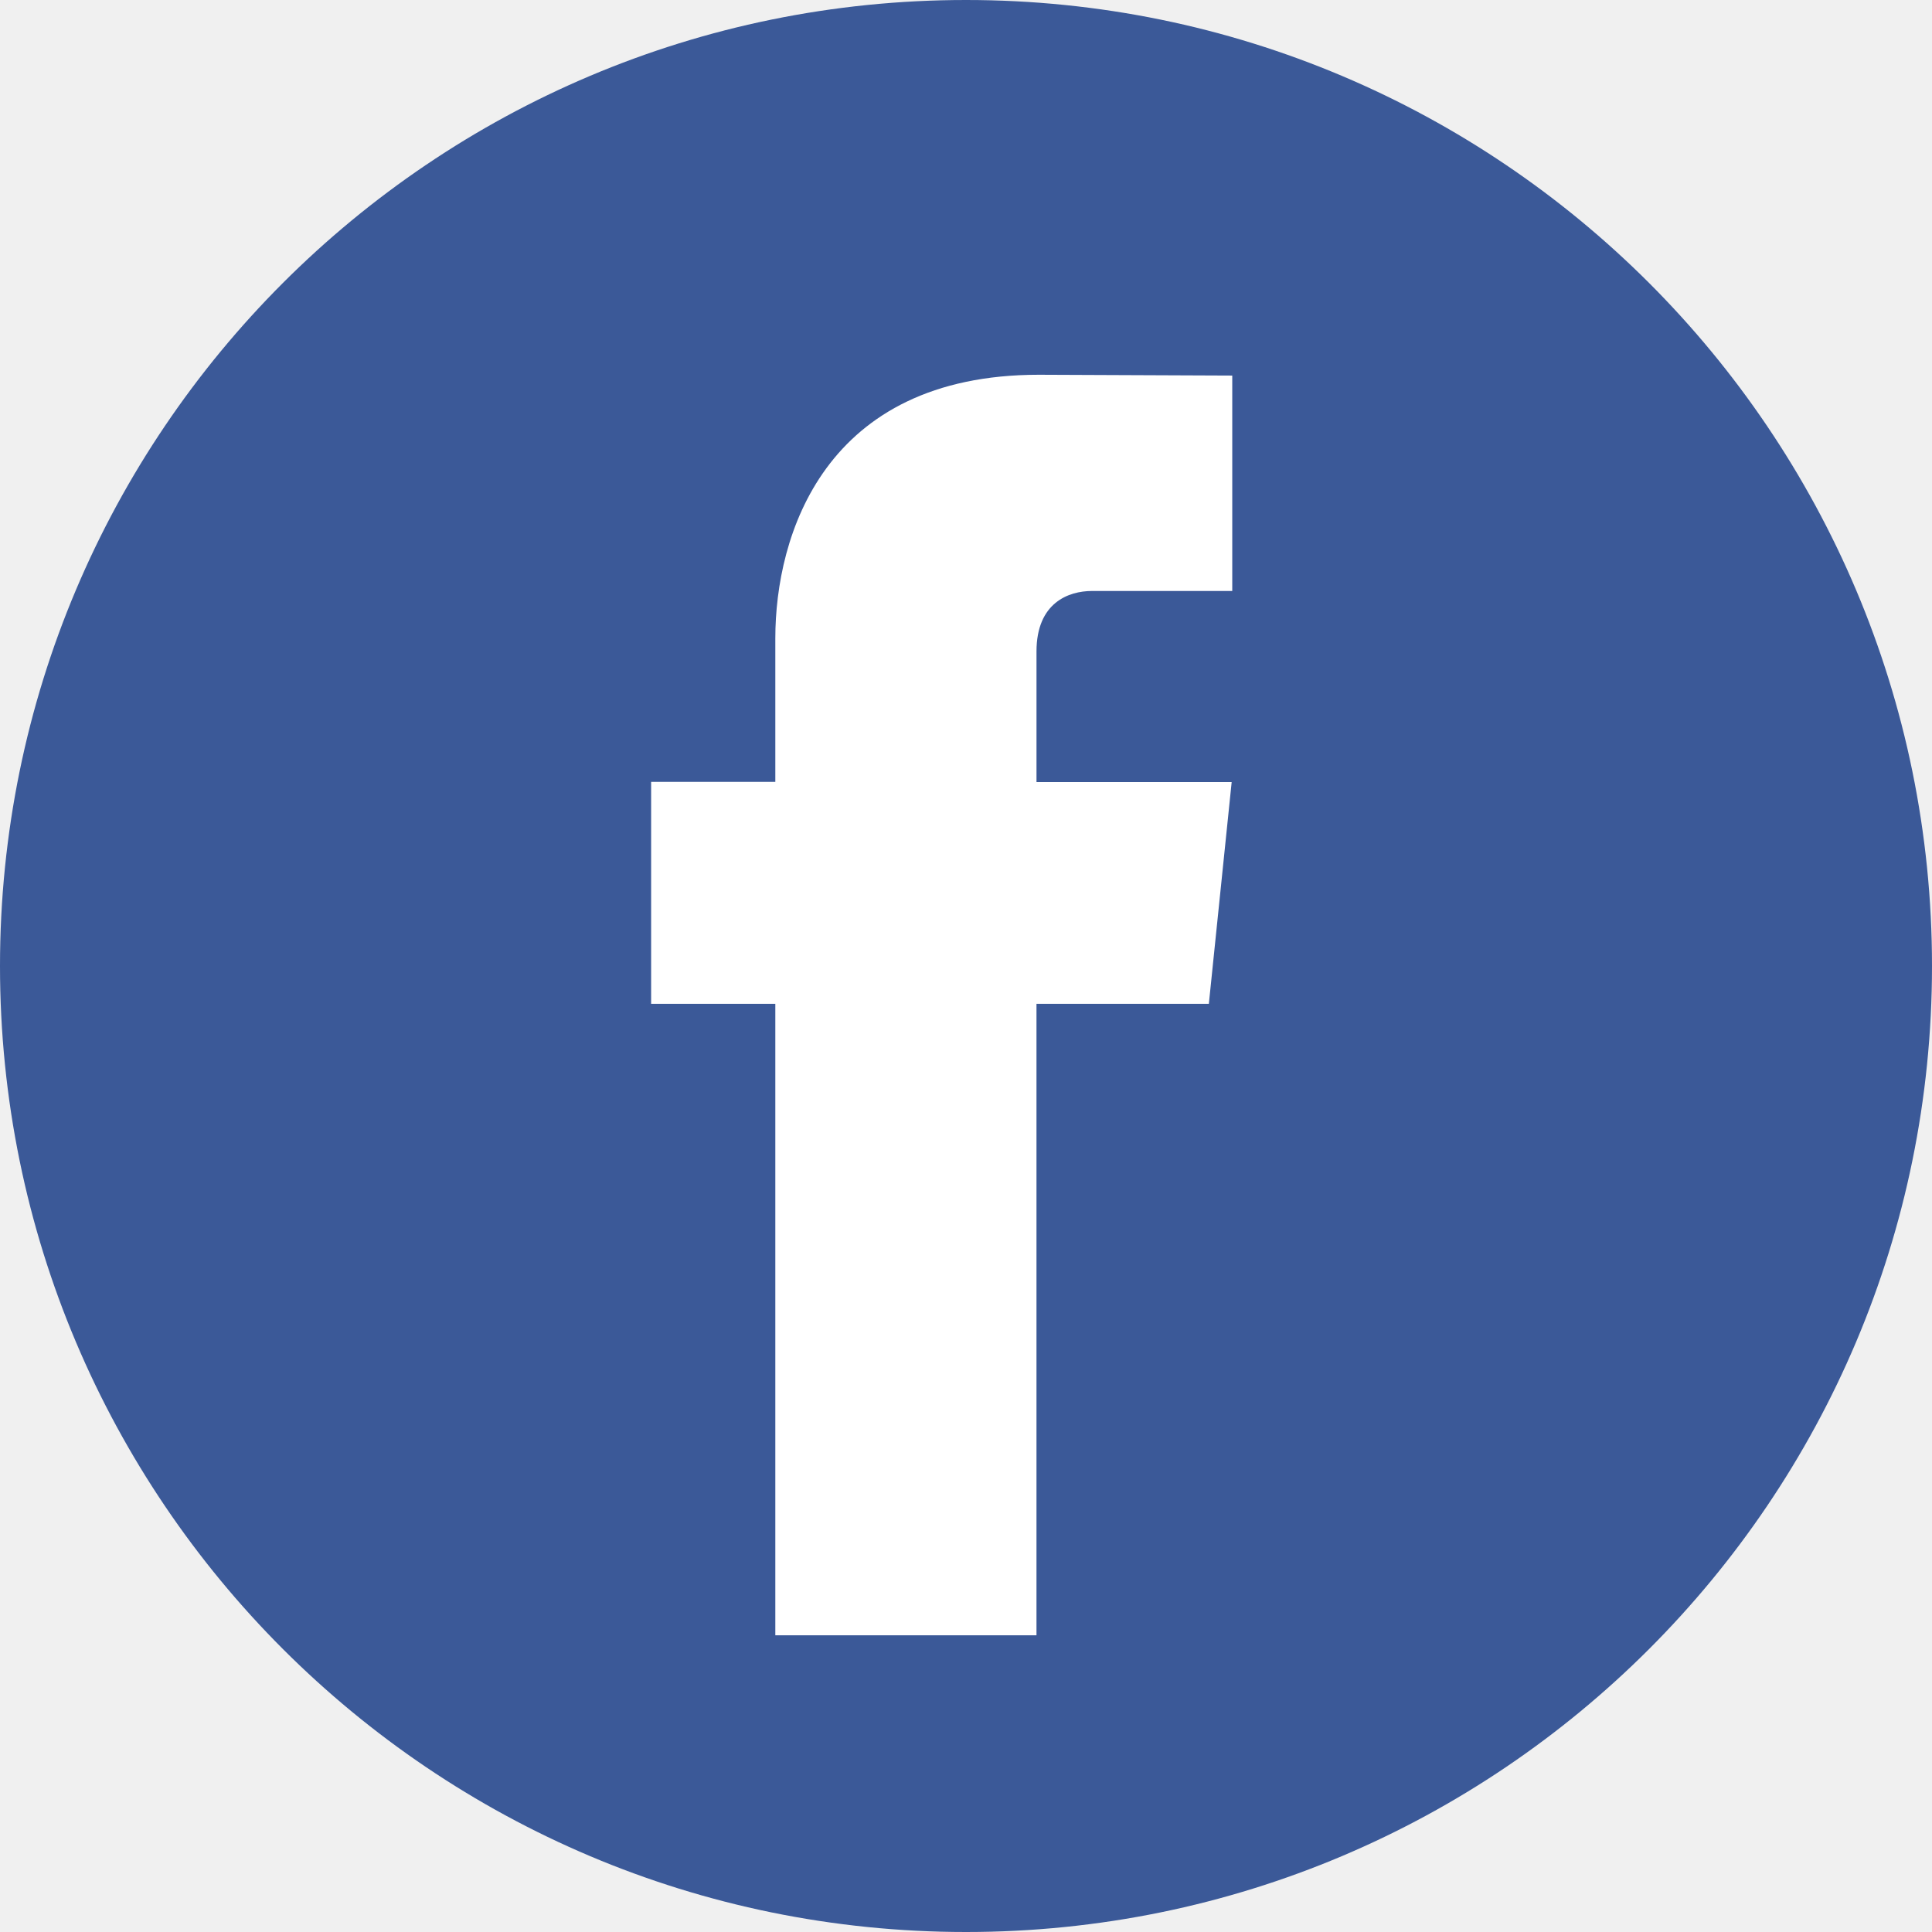
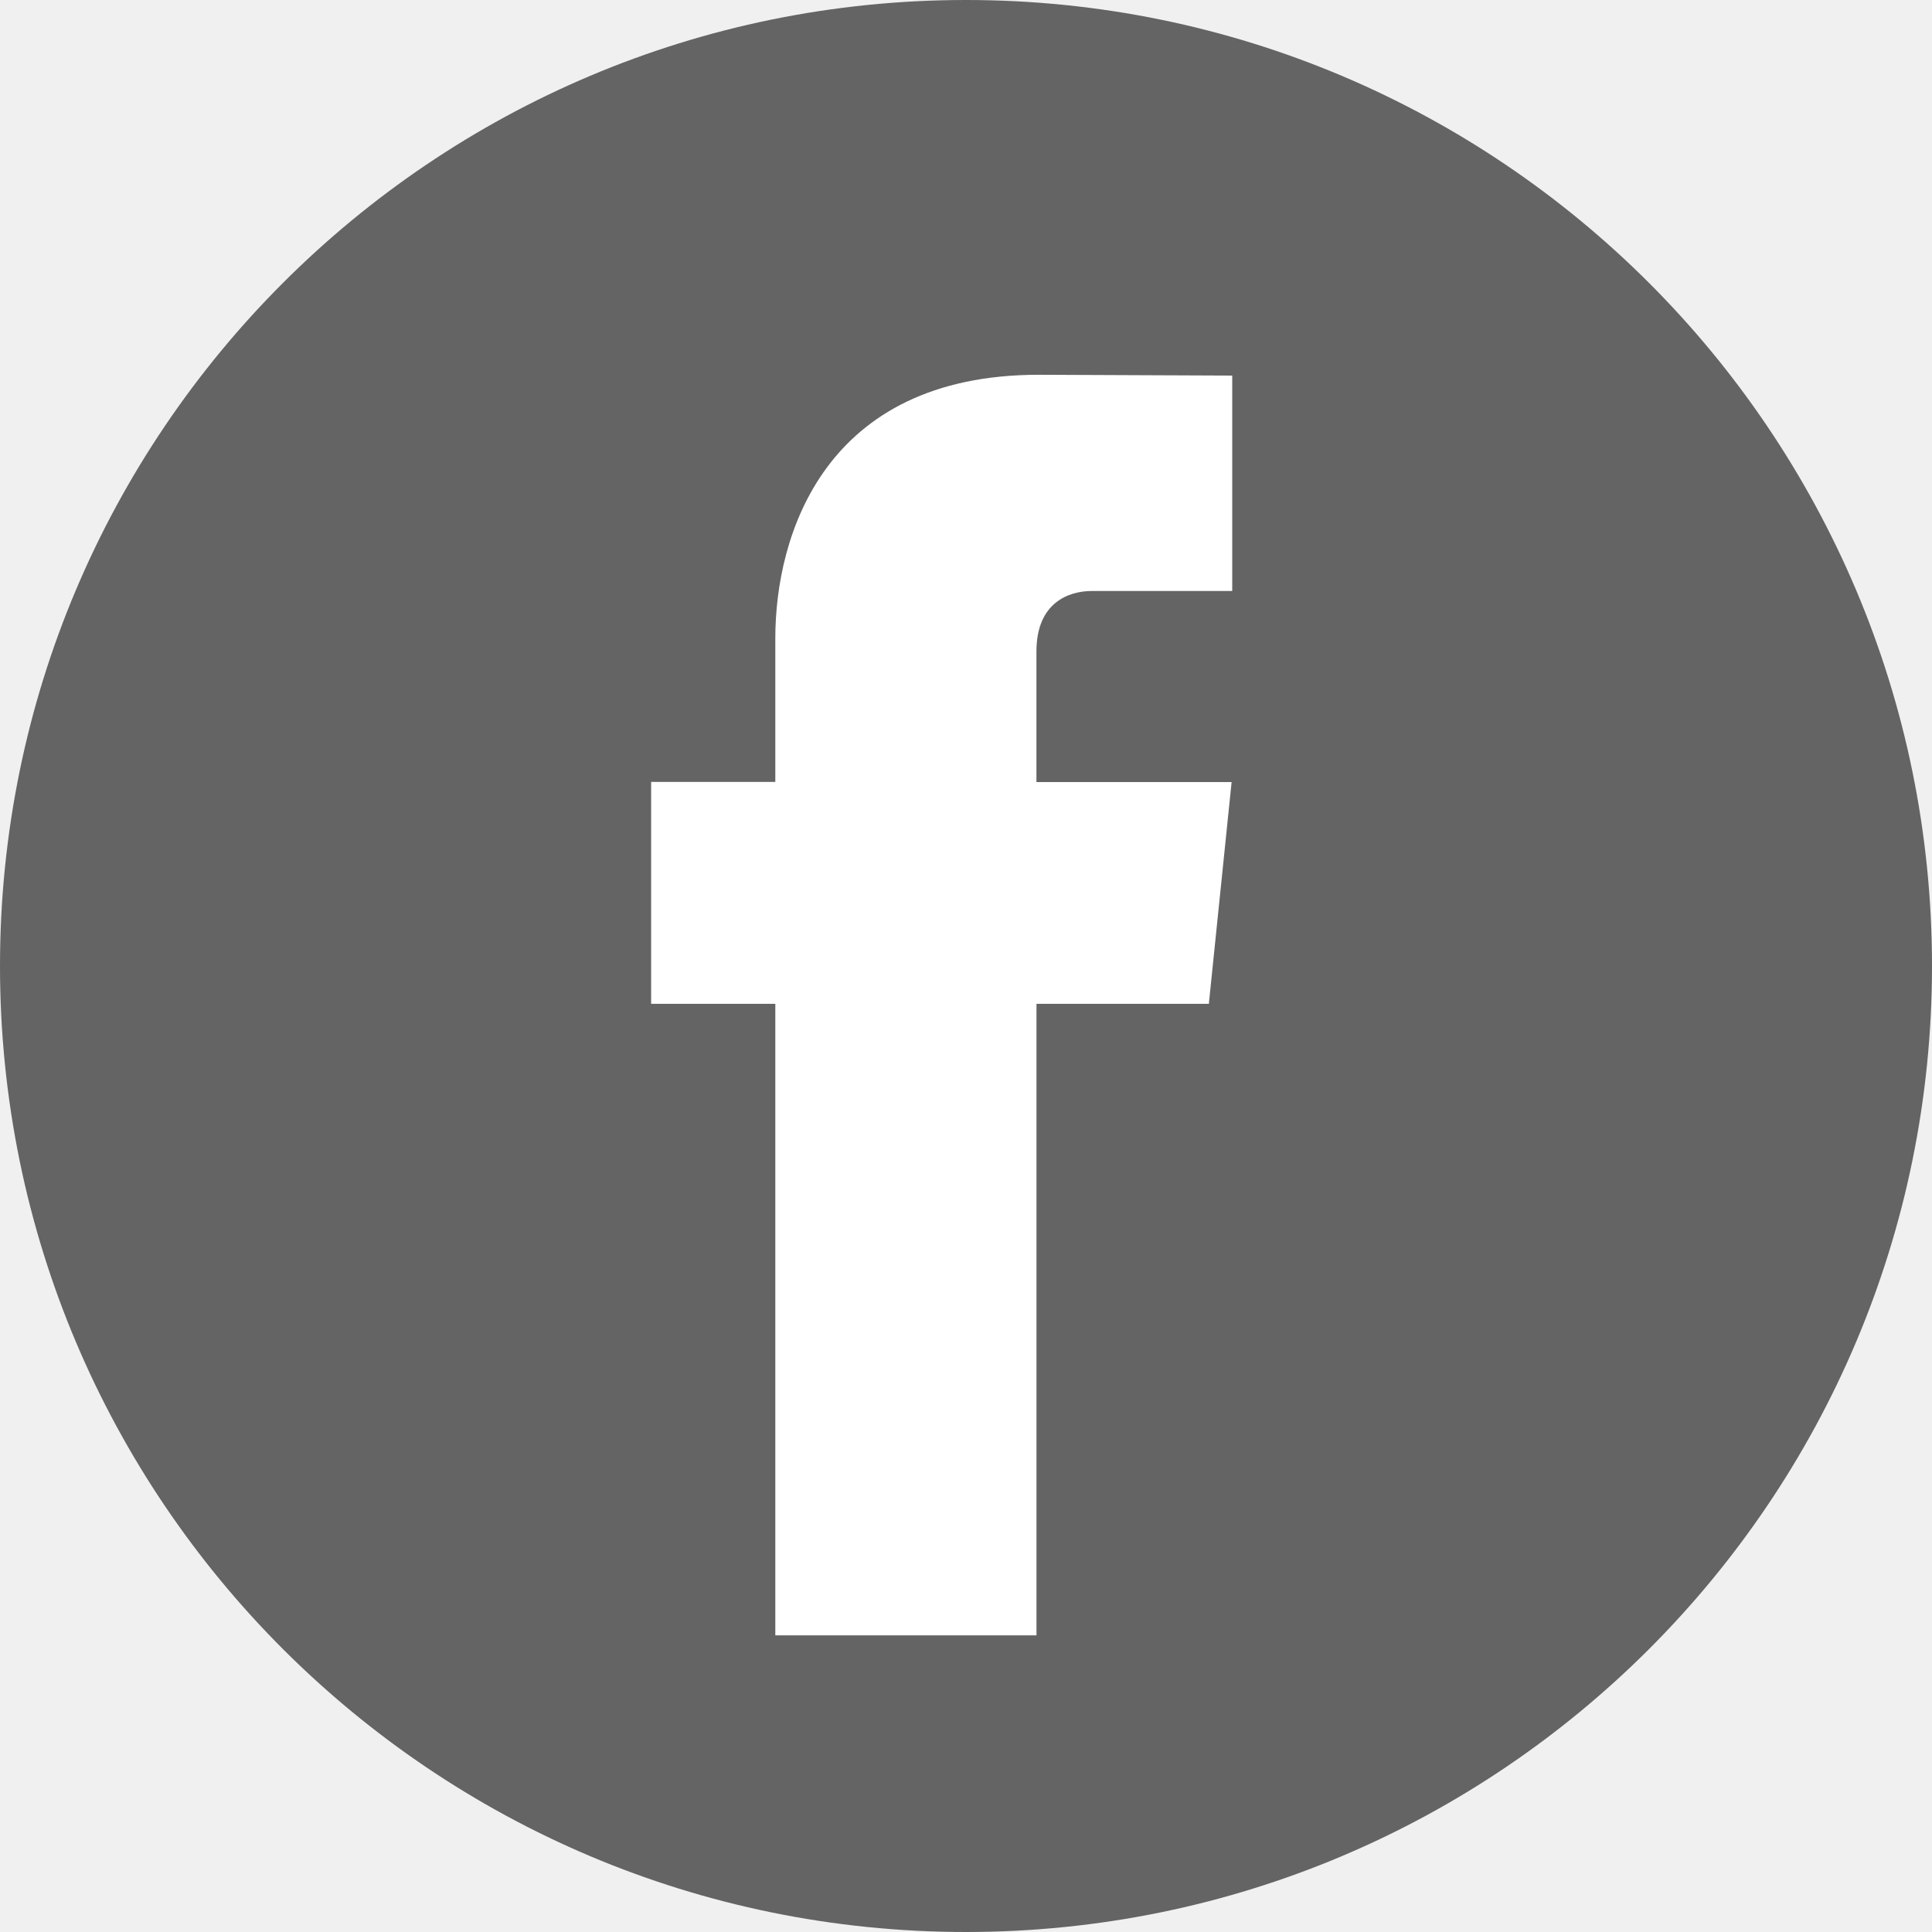
- <svg xmlns="http://www.w3.org/2000/svg" version="1.1" id="Capa_1" x="0px" y="0px" viewBox="0 0 112.196 112.196" style="enable-background:new 0 0 112.196 112.196;" xml:space="preserve">
+ <svg xmlns="http://www.w3.org/2000/svg" version="1.1" id="Capa_1" x="0px" y="0px" width="50px" height="50px" viewBox="0 0 50 50" enable-background="new 0 0 50 50" xml:space="preserve">
  <g>
-     <circle style="fill:#3B5998;" cx="56.098" cy="56.098" r="56.098" />
-     <path style="fill:#FFFFFF;" d="M70.201,58.294h-10.01v36.672H45.025V58.294h-7.213V45.406h7.213v-8.34   c0-5.964,2.833-15.303,15.301-15.303L71.56,21.81v12.51h-8.151c-1.337,0-3.217,0.668-3.217,3.513v7.585h11.334L70.201,58.294z" />
+     <circle fill="#646464" cx="25" cy="25" r="25" />
+     <path fill="#FFFFFF" d="M31.285,25.979h-4.461v16.343h-6.759V25.979h-3.214v-5.743h3.214v-3.717c0-2.658,1.262-6.82,6.819-6.82   l5.006,0.021v5.575h-3.633c-0.596,0-1.434,0.297-1.434,1.565v3.38h5.051L31.285,25.979z" />
  </g>
</svg>
